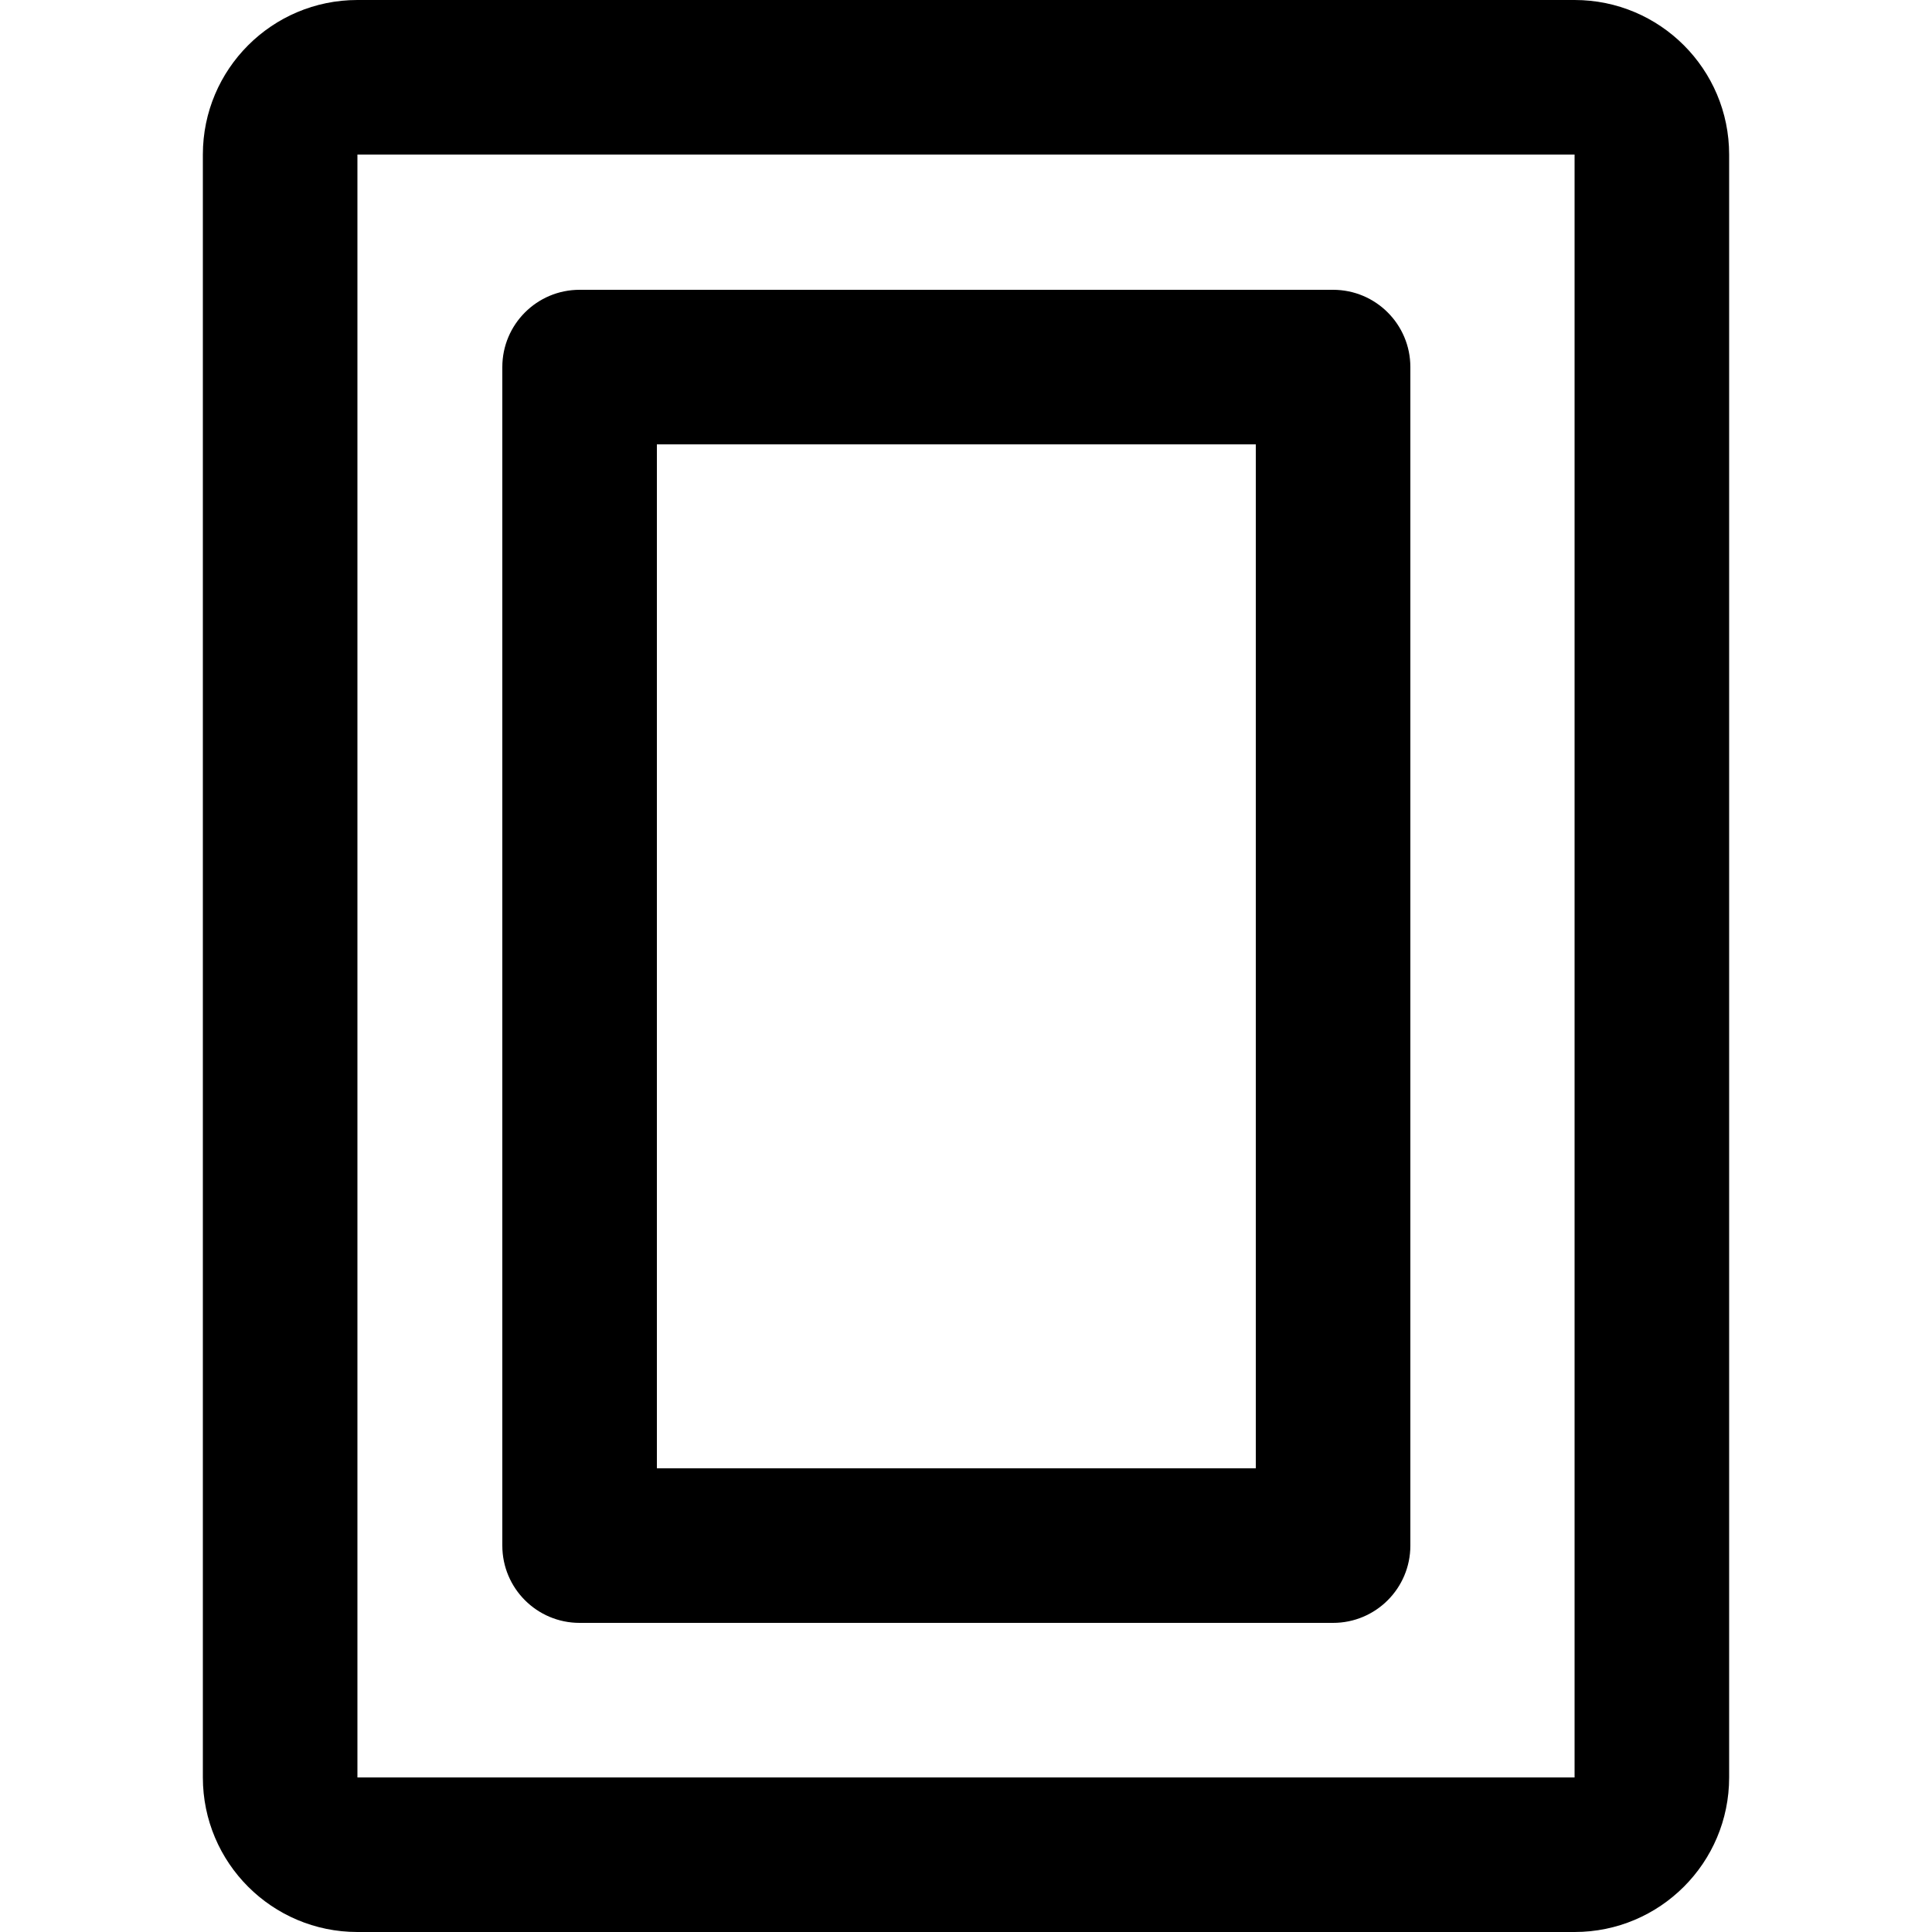
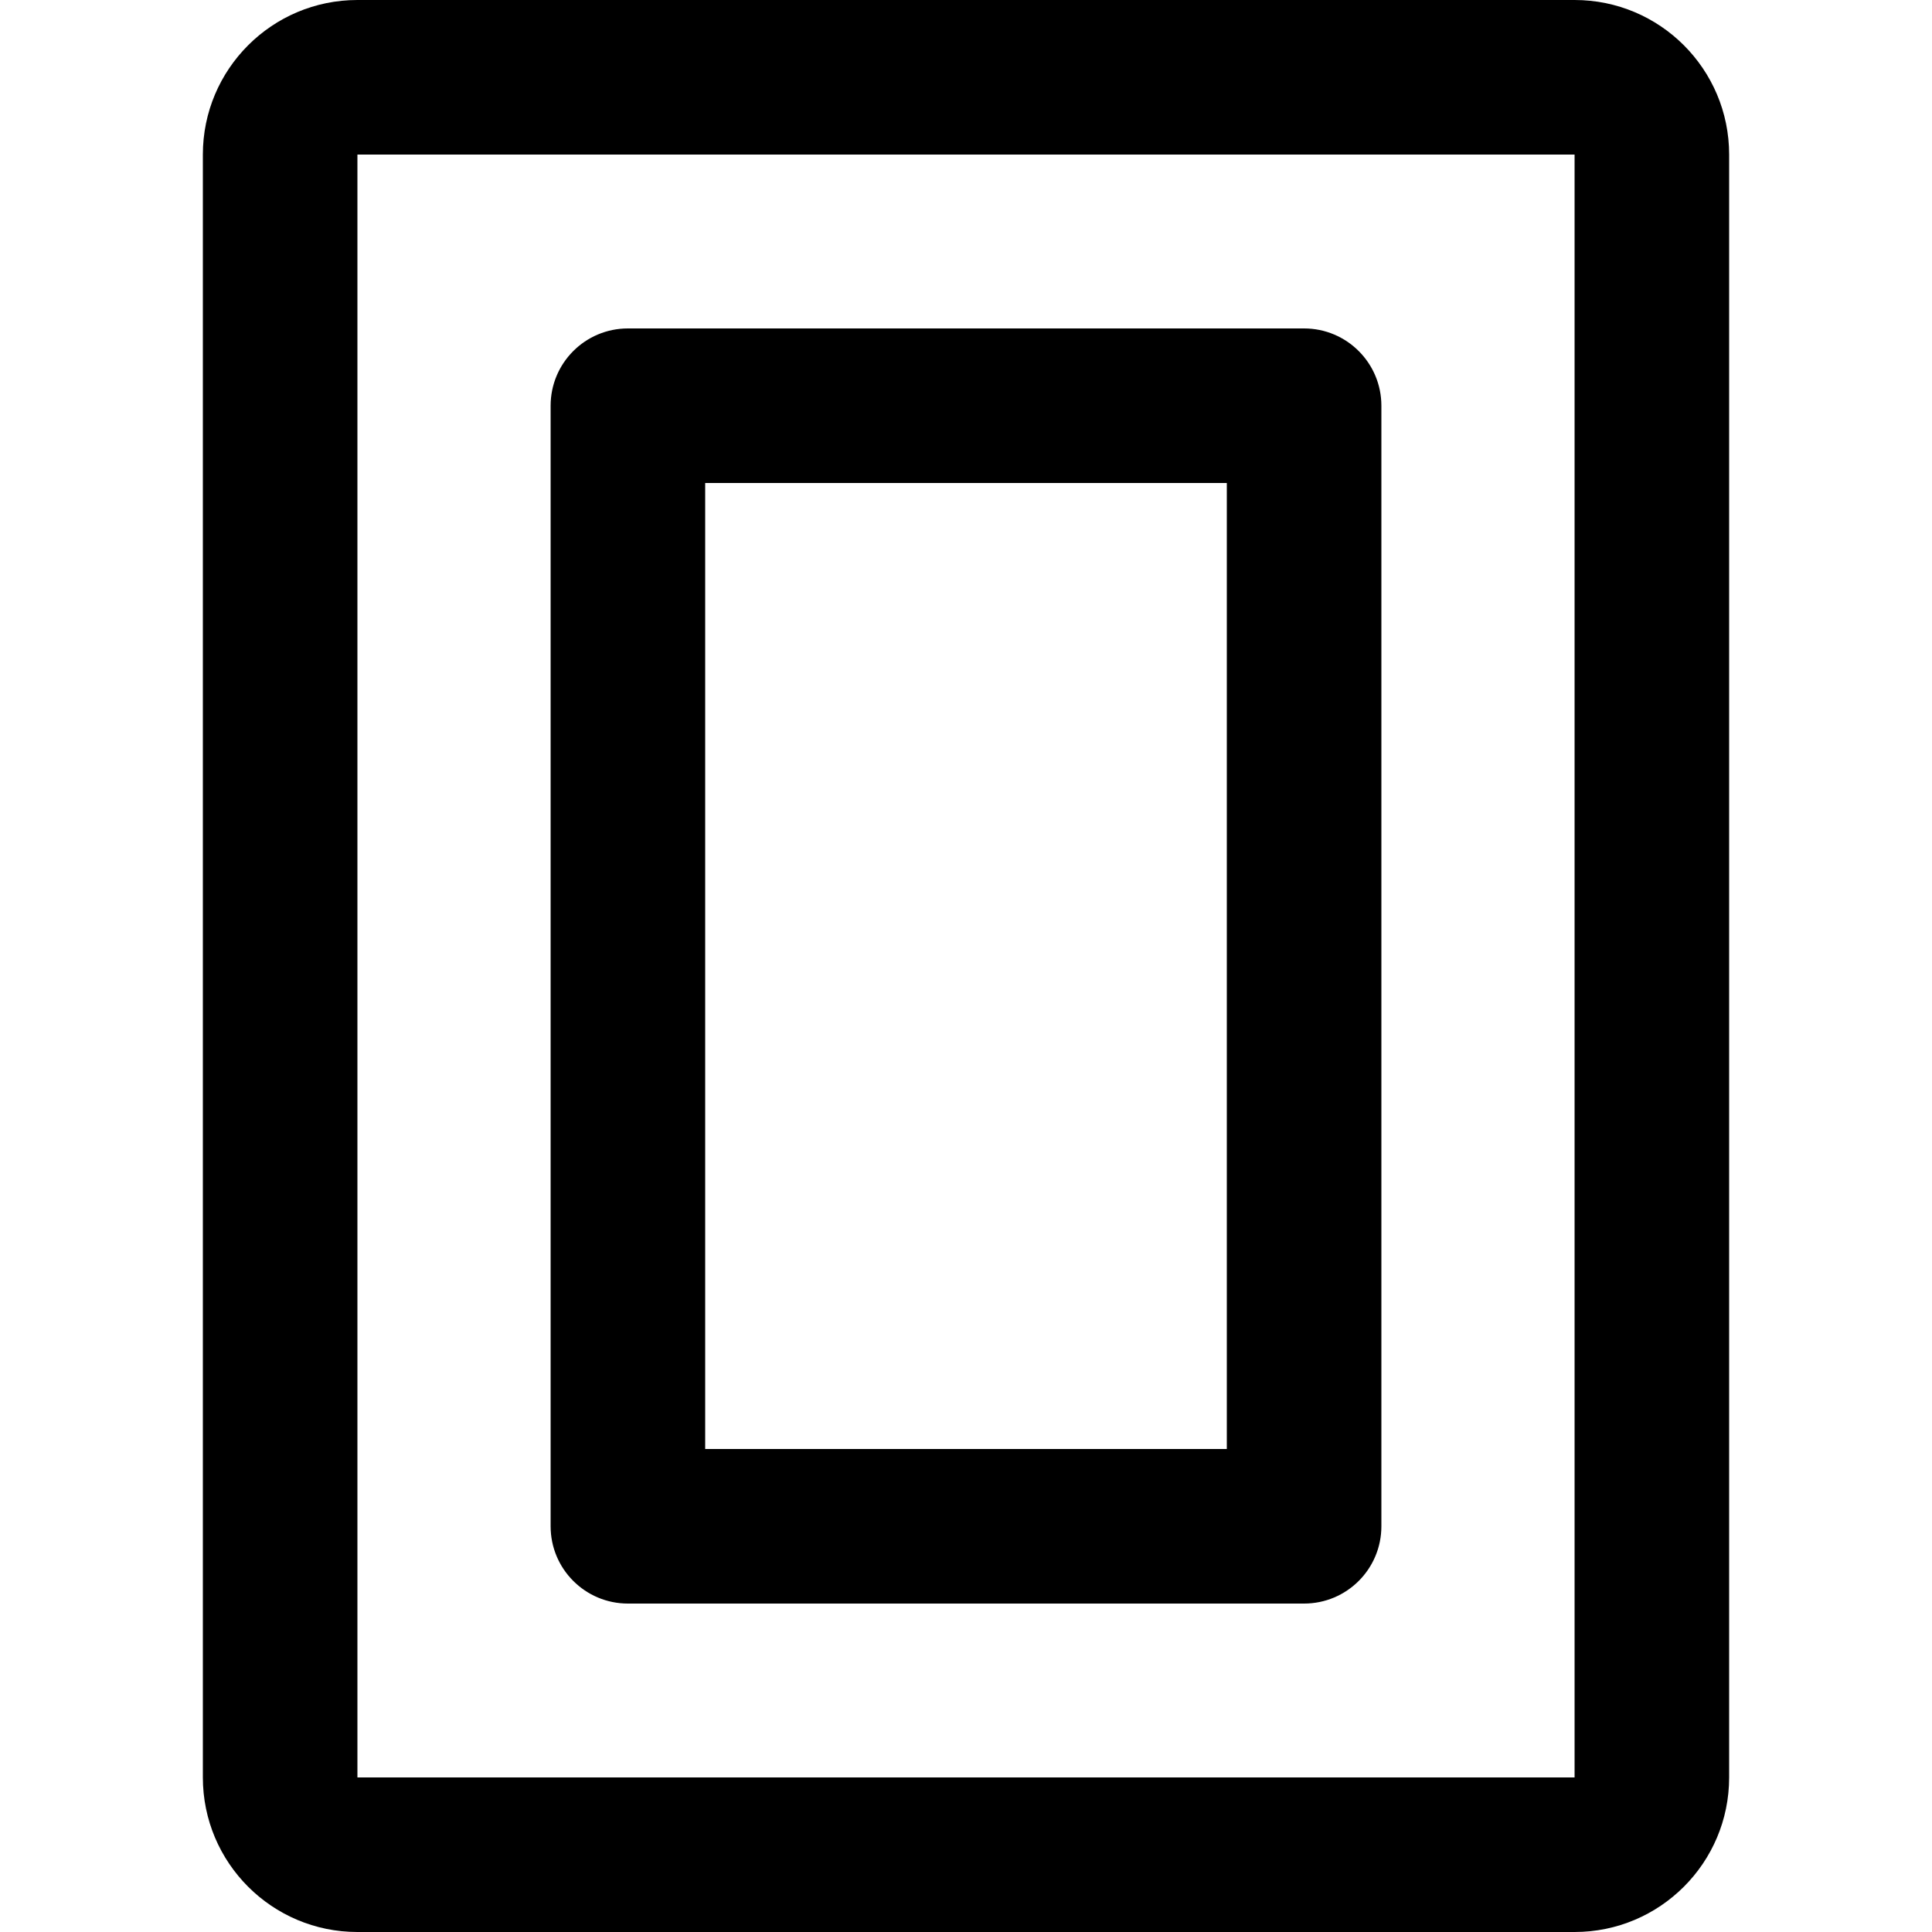
<svg xmlns="http://www.w3.org/2000/svg" version="1.1" x="0px" y="0px" width="100px" height="100px" viewBox="0 0 100 100" enable-background="new 0 0 100 100" xml:space="preserve">
  <g id="Layer_3">
</g>
  <g id="Your_Icon">
</g>
  <g id="Layer_4">
    <g>
      <path d="M81.5,8v84h-63V8H81.5 M81.5,0h-63c-4.418,0-8,3.582-8,8v84c0,4.418,3.582,8,8,8h63c4.418,0,8-3.582,8-8V8    C89.5,3.582,85.918,0,81.5,0L81.5,0z" />
    </g>
    <g>
-       <path d="M73,19c0-2.209-1.791-4-4-4H30c-2.209,0-4,1.791-4,4v61c0,2.209,1.791,4,4,4h39c2.209,0,4-1.791,4-4V19z M65,76H34V23h31    V76z" />
+       <path d="M71.5,21c0-2.209-1.791-4-4-4h-35c-2.209,0-4,1.791-4,4v58c0,2.209,1.791,4,4,4h35c2.209,0,4-1.791,4-4V21z M63.5,75h-27    V25h27V75z" />
    </g>
  </g>
</svg>
